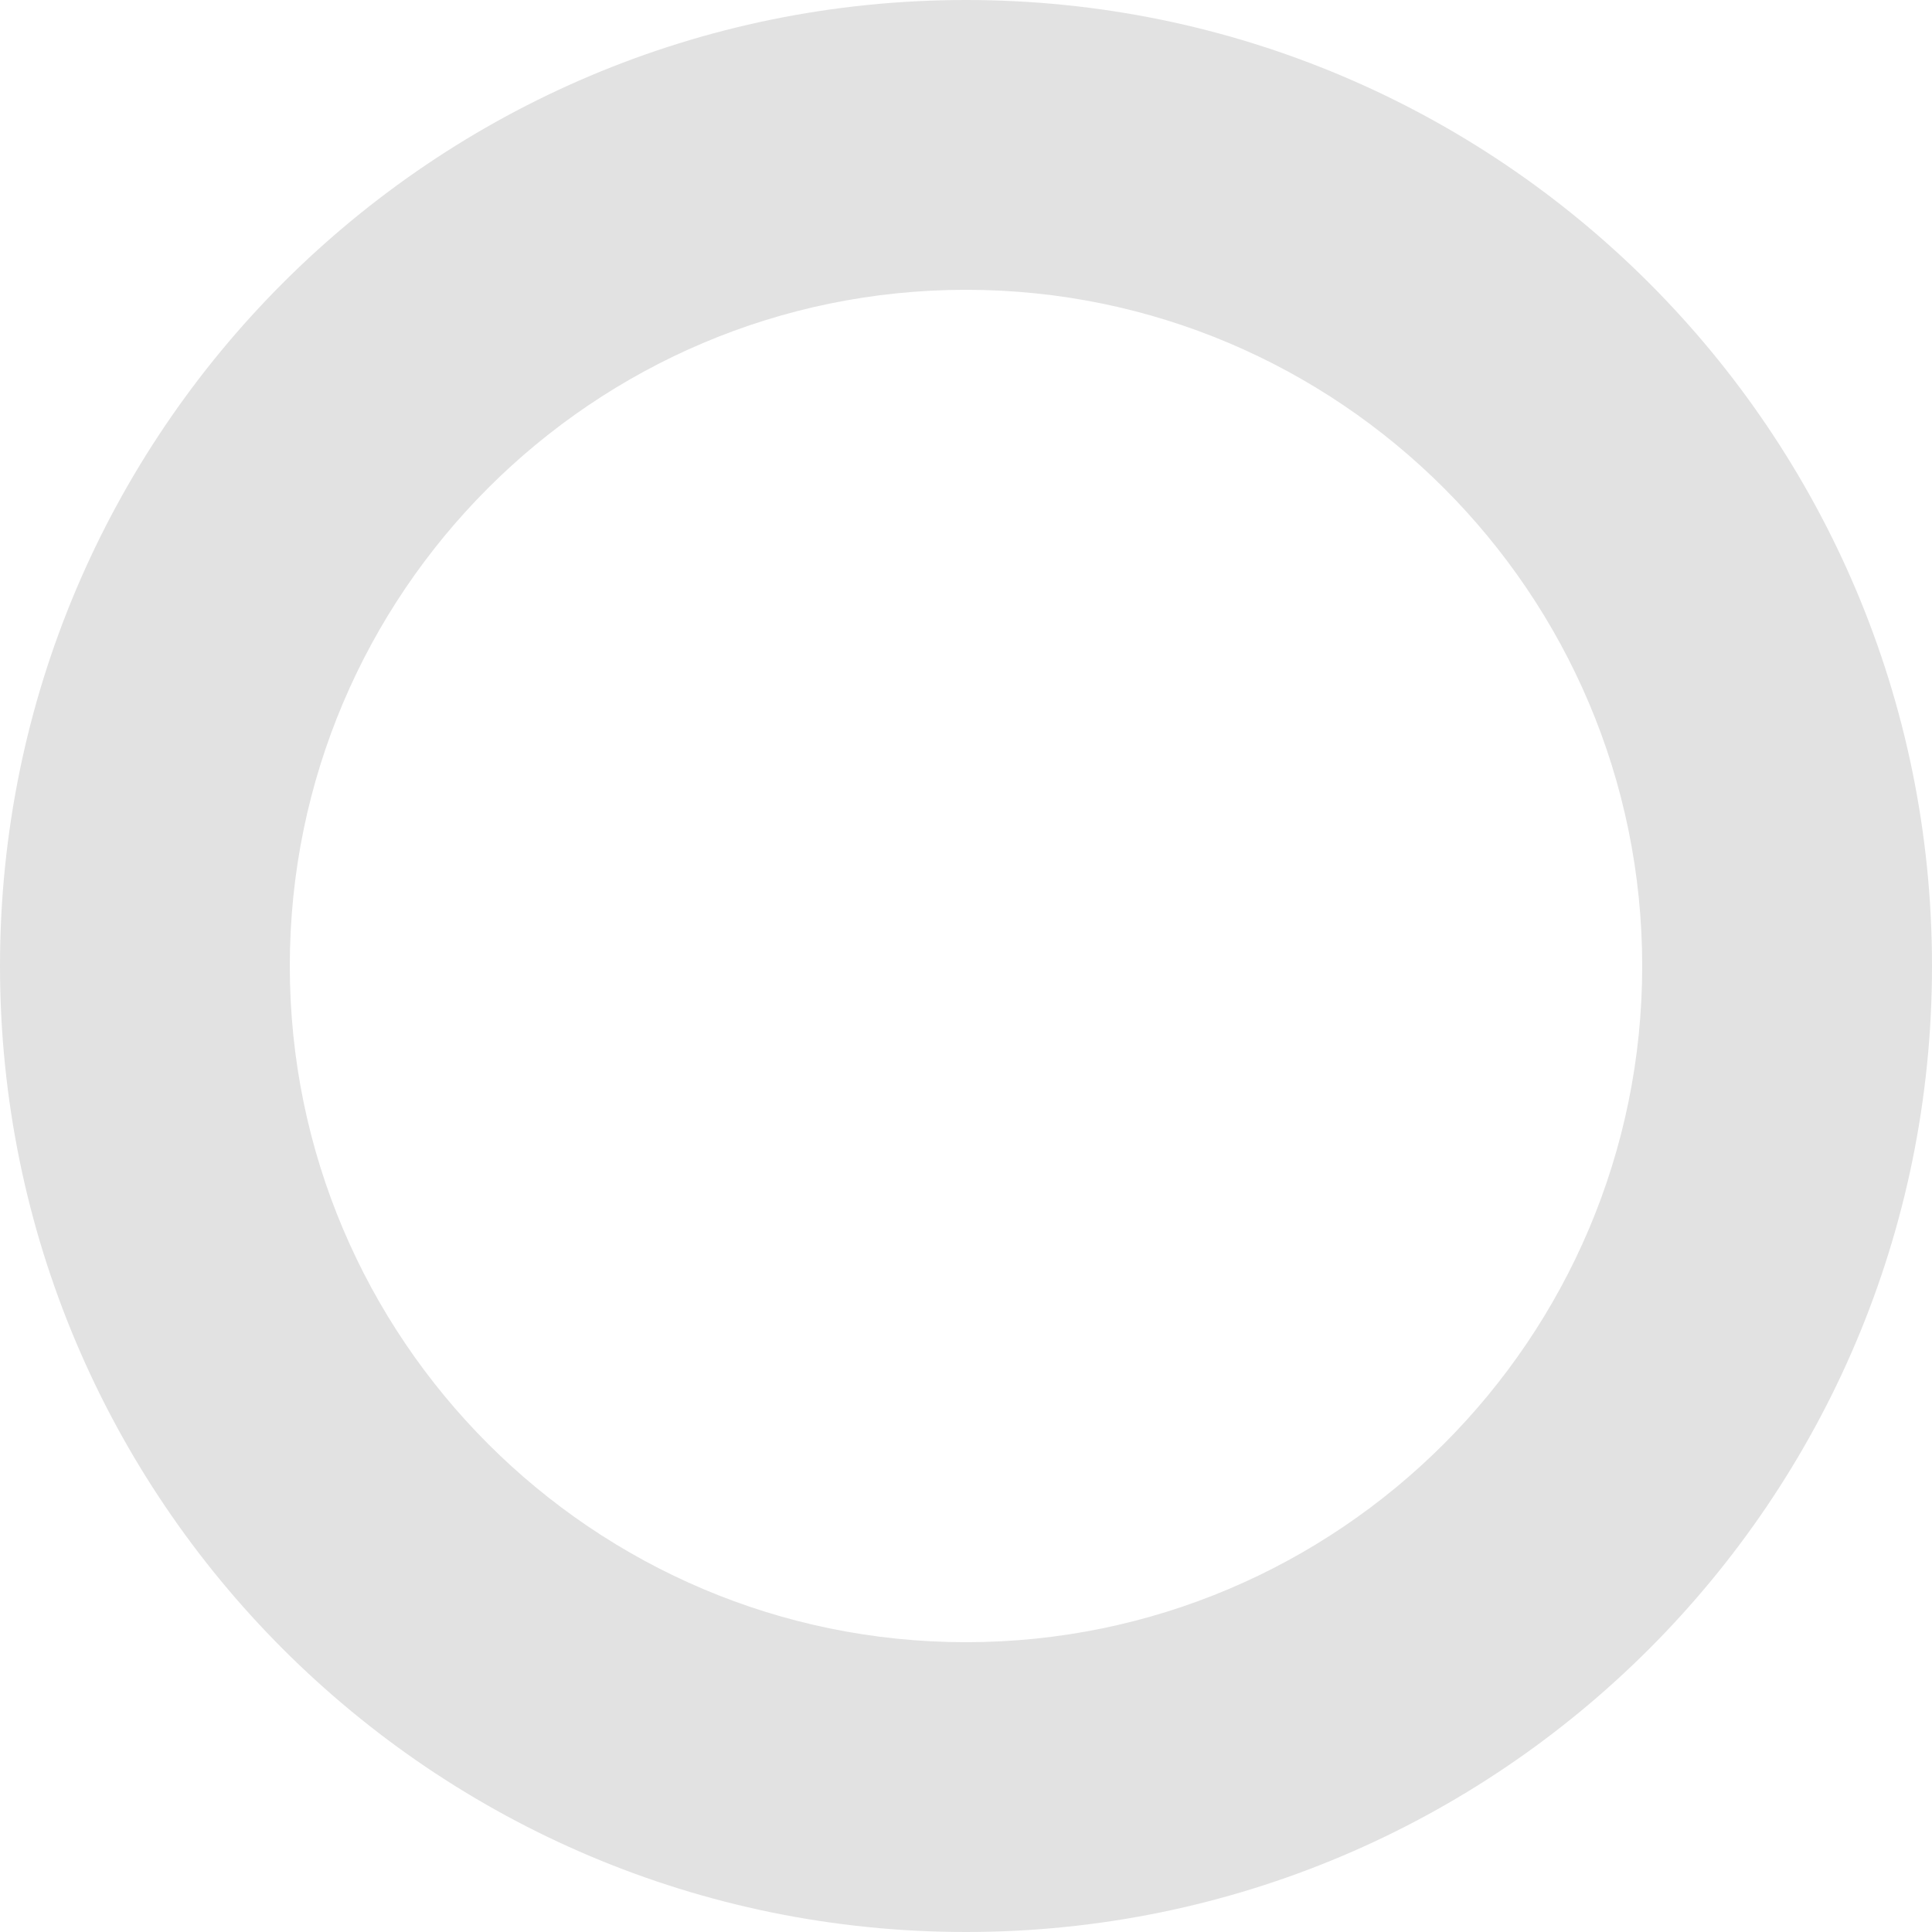
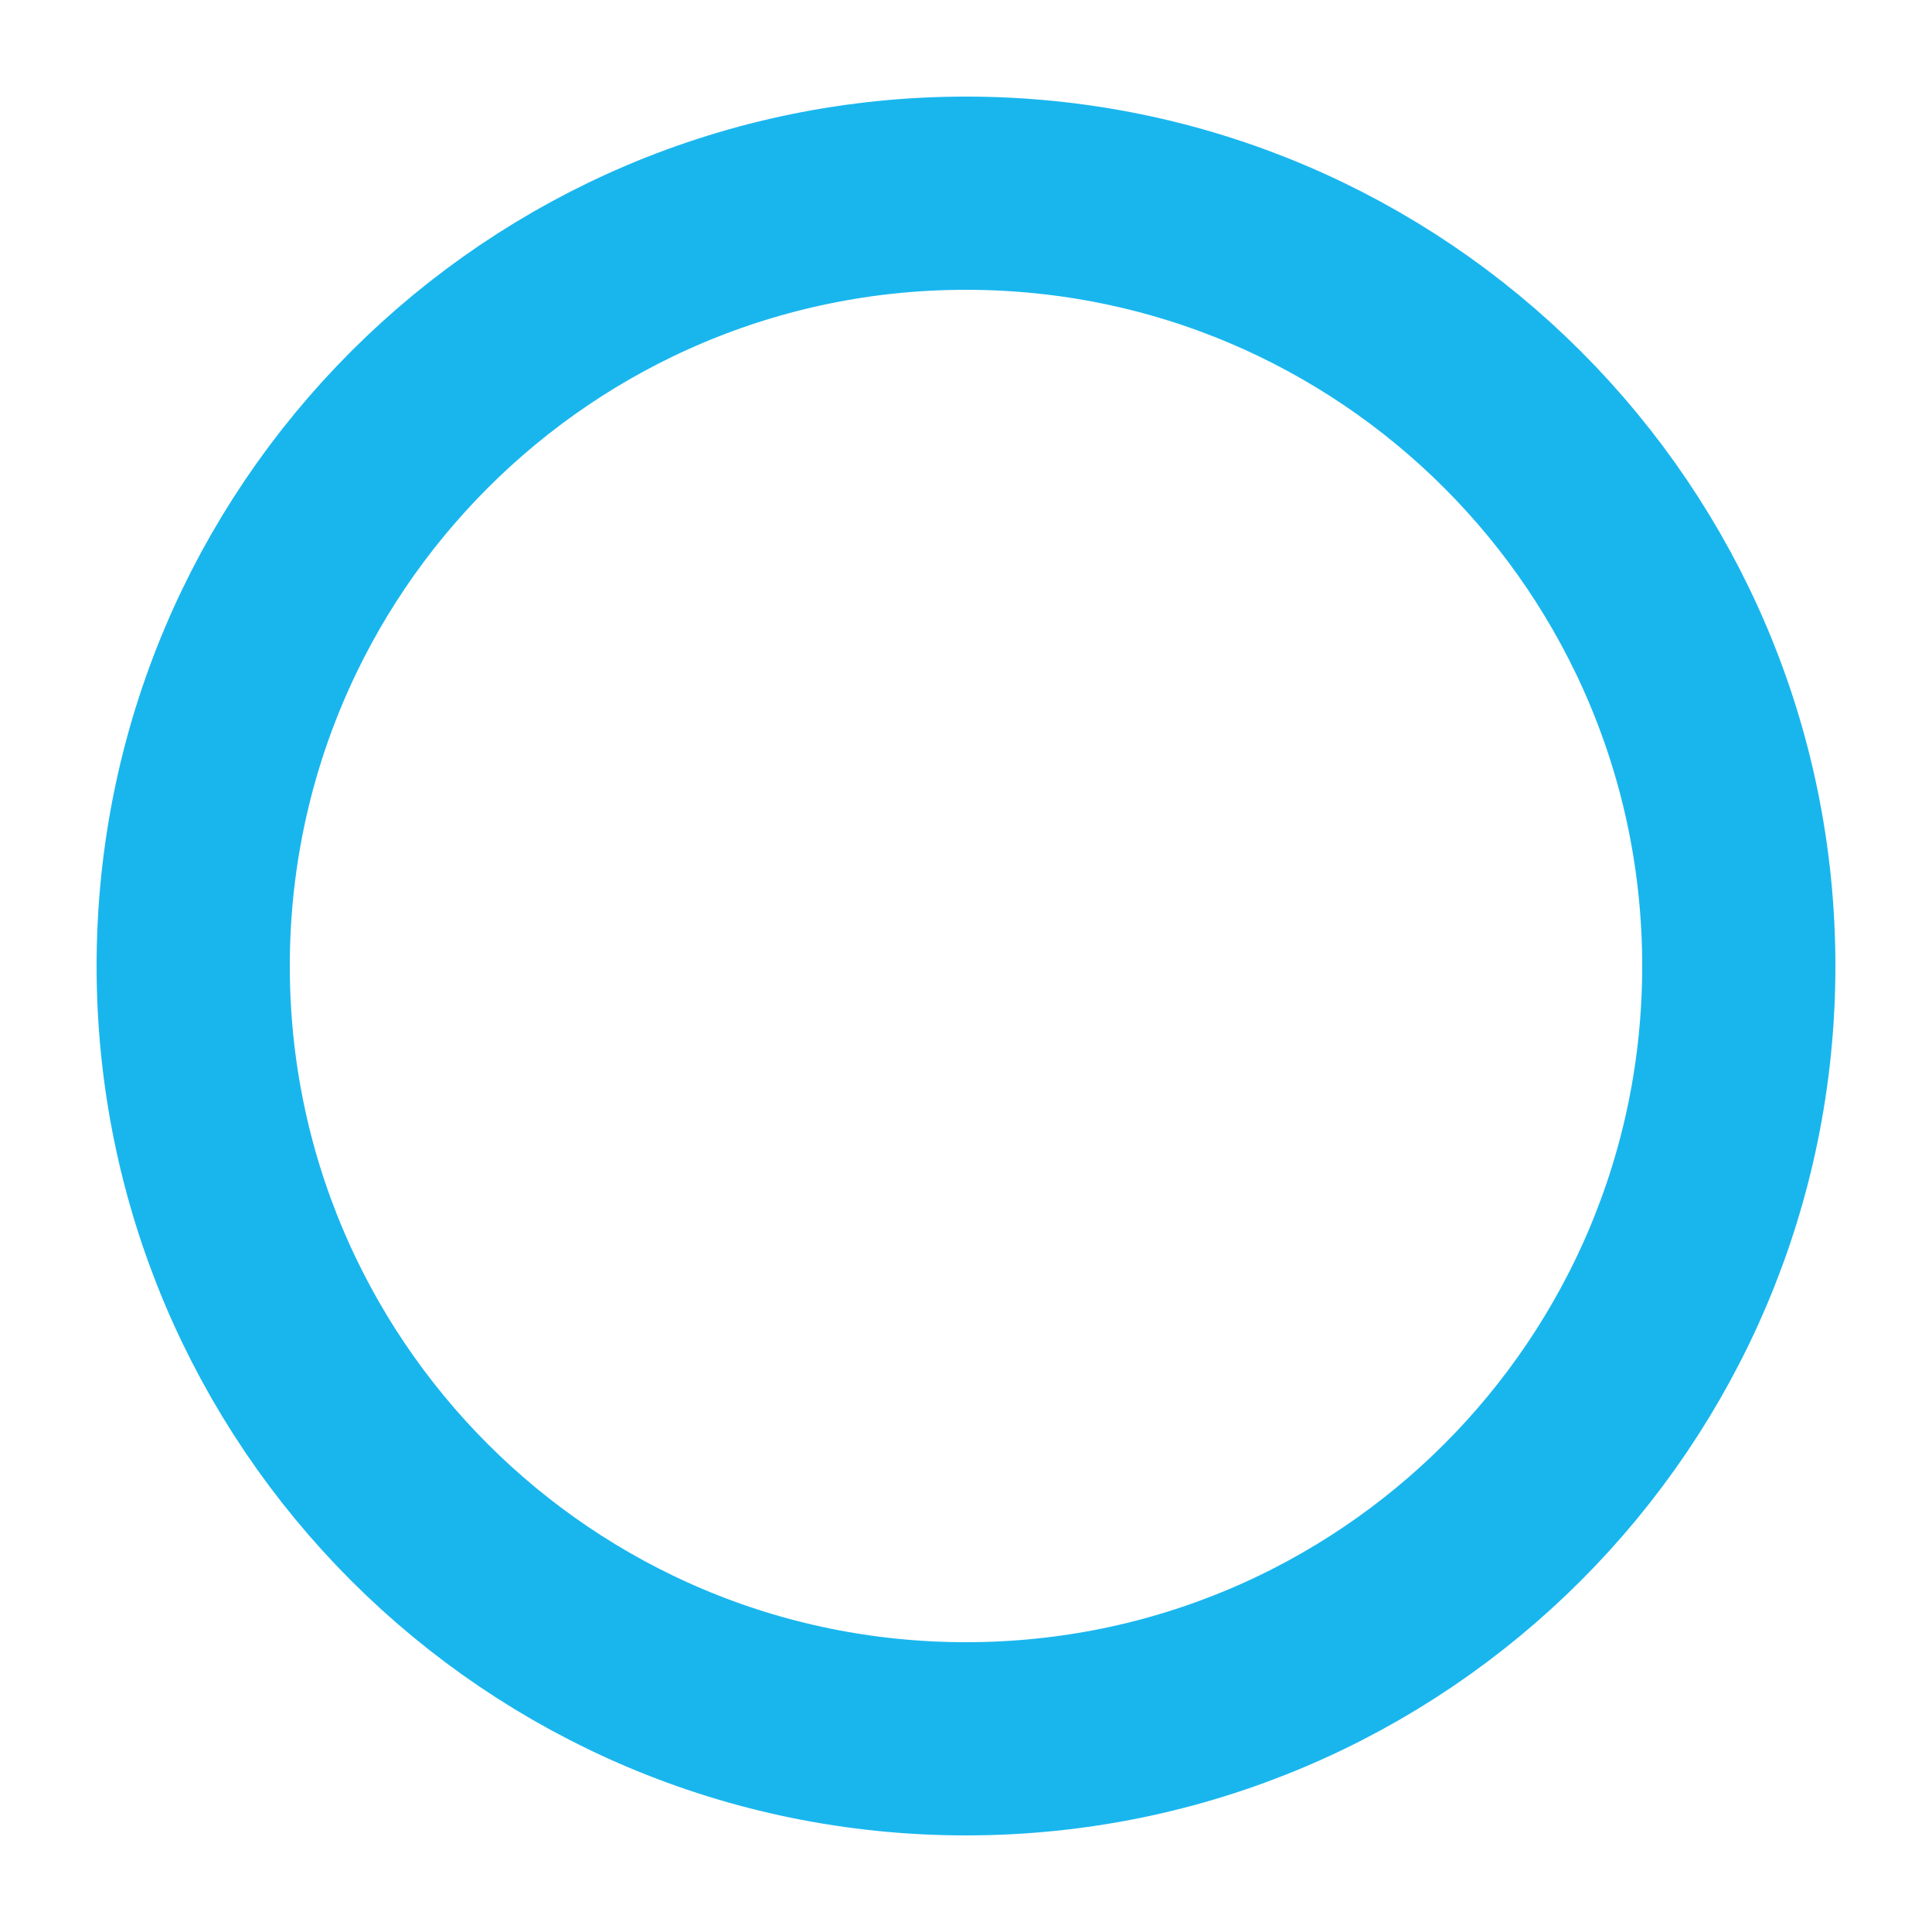
- <svg xmlns="http://www.w3.org/2000/svg" version="1.1" id="Layer_1" x="0px" y="0px" width="20px" height="20px" viewBox="0 0 20 20" enable-background="new 0 0 20 20" xml:space="preserve">
+ <svg xmlns="http://www.w3.org/2000/svg" version="1.1" id="Layer_1" x="0px" y="0px" width="16px" height="16px" viewBox="0 0 20 20" xml:space="preserve">
  <g>
-     <path fill="#e2e2e2" d="M10,3c3.859,0,7,3.14,7,7c0,3.859-3.141,7-7,7c-3.86,0-7-3.141-7-7C3,6.14,6.14,3,10,3 M10,0         C4.477,0,0,4.477,0,10c0,5.522,4.477,10,10,10c5.522,0,10-4.478,10-10C20,4.477,15.522,0,10,0L10,0z" />
+     <circle cx="10" cy="10" r="8" stroke="#19b6ee" stroke-width="2" fill="transparent" />
  </g>
</svg>
